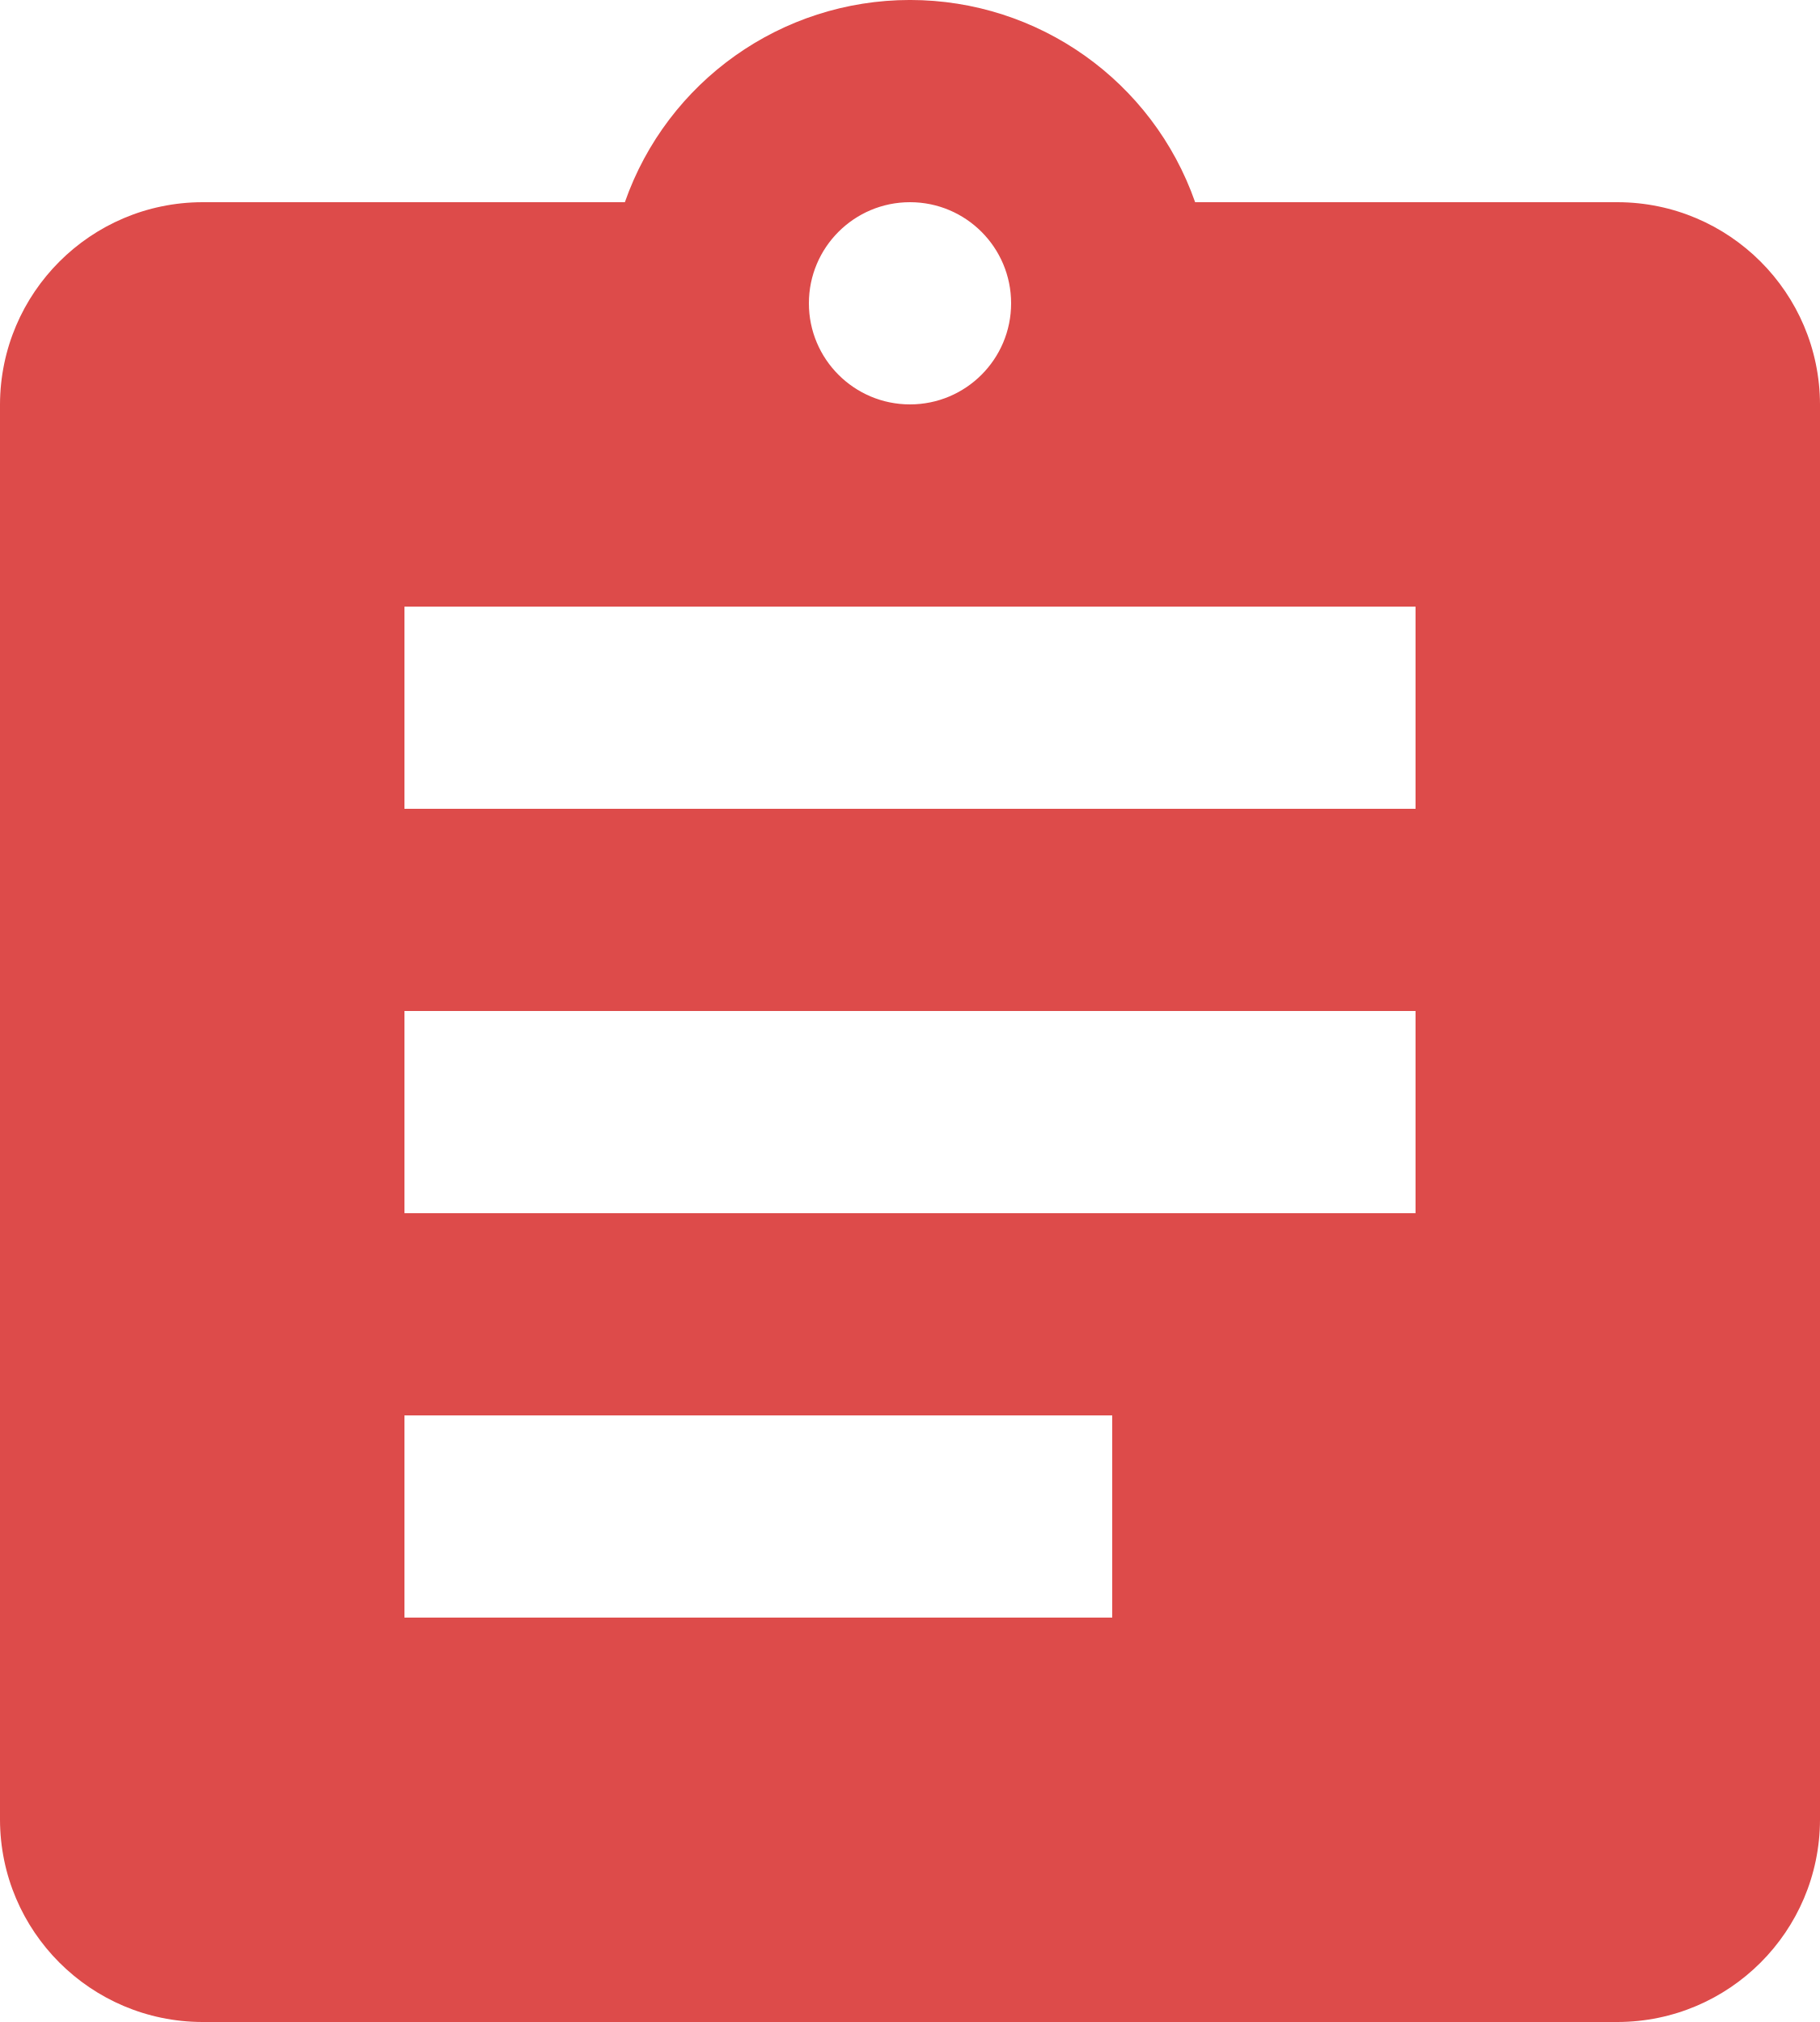
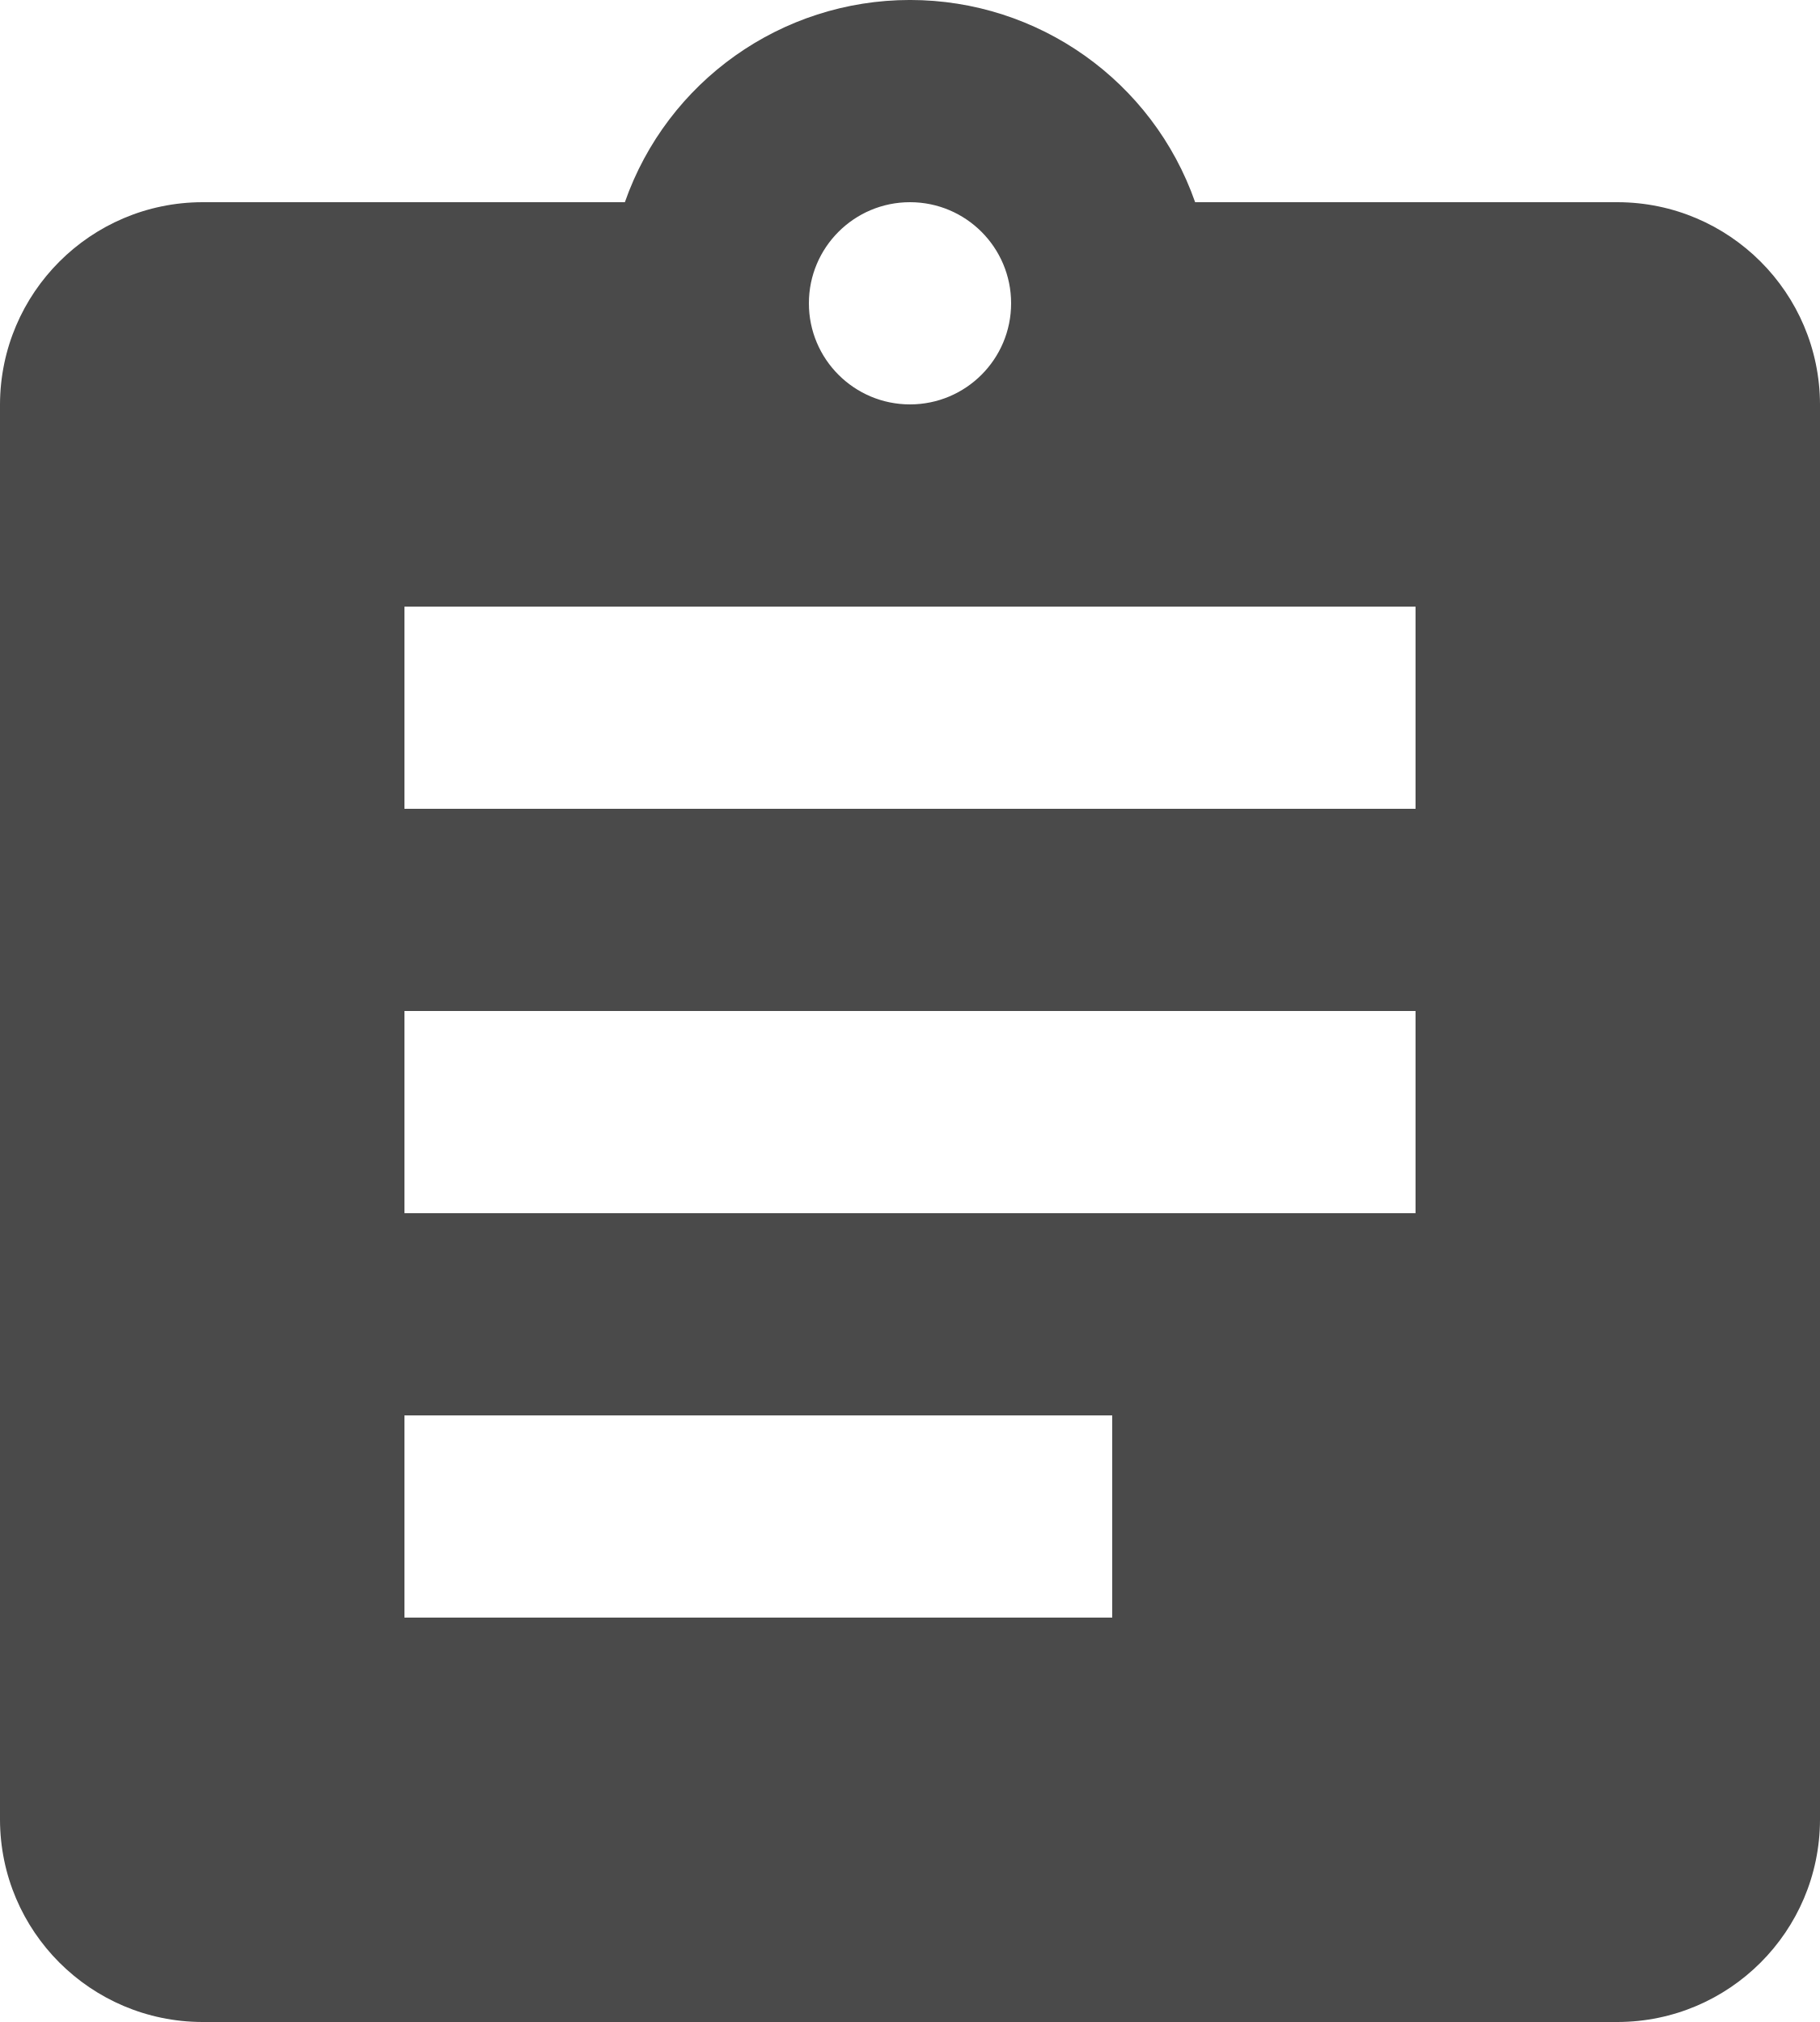
<svg xmlns="http://www.w3.org/2000/svg" width="18" height="20" viewBox="0 0 18 20">
-   <path id="ic_assignment_24px" d="M19,3H14.82A2.988,2.988,0,0,0,9.18,3H5A2.006,2.006,0,0,0,3,5V19a2.006,2.006,0,0,0,2,2H19a2.006,2.006,0,0,0,2-2V5A2.006,2.006,0,0,0,19,3ZM12,3a1,1,0,1,1-1,1A1,1,0,0,1,12,3Zm2,14H7V15h7Zm3-4H7V11H17Zm0-4H7V7H17Z" transform="translate(-3 -1)" fill="#dd4b4a" />
+   <path id="ic_assignment_24px" d="M19,3H14.82A2.988,2.988,0,0,0,9.18,3H5A2.006,2.006,0,0,0,3,5V19a2.006,2.006,0,0,0,2,2H19a2.006,2.006,0,0,0,2-2V5A2.006,2.006,0,0,0,19,3ZM12,3a1,1,0,1,1-1,1A1,1,0,0,1,12,3Zm2,14H7V15h7Zm3-4H7V11H17Zm0-4H7V7H17Z" transform="translate(-3 -1)" fill="#4a4a4a" />
</svg>
